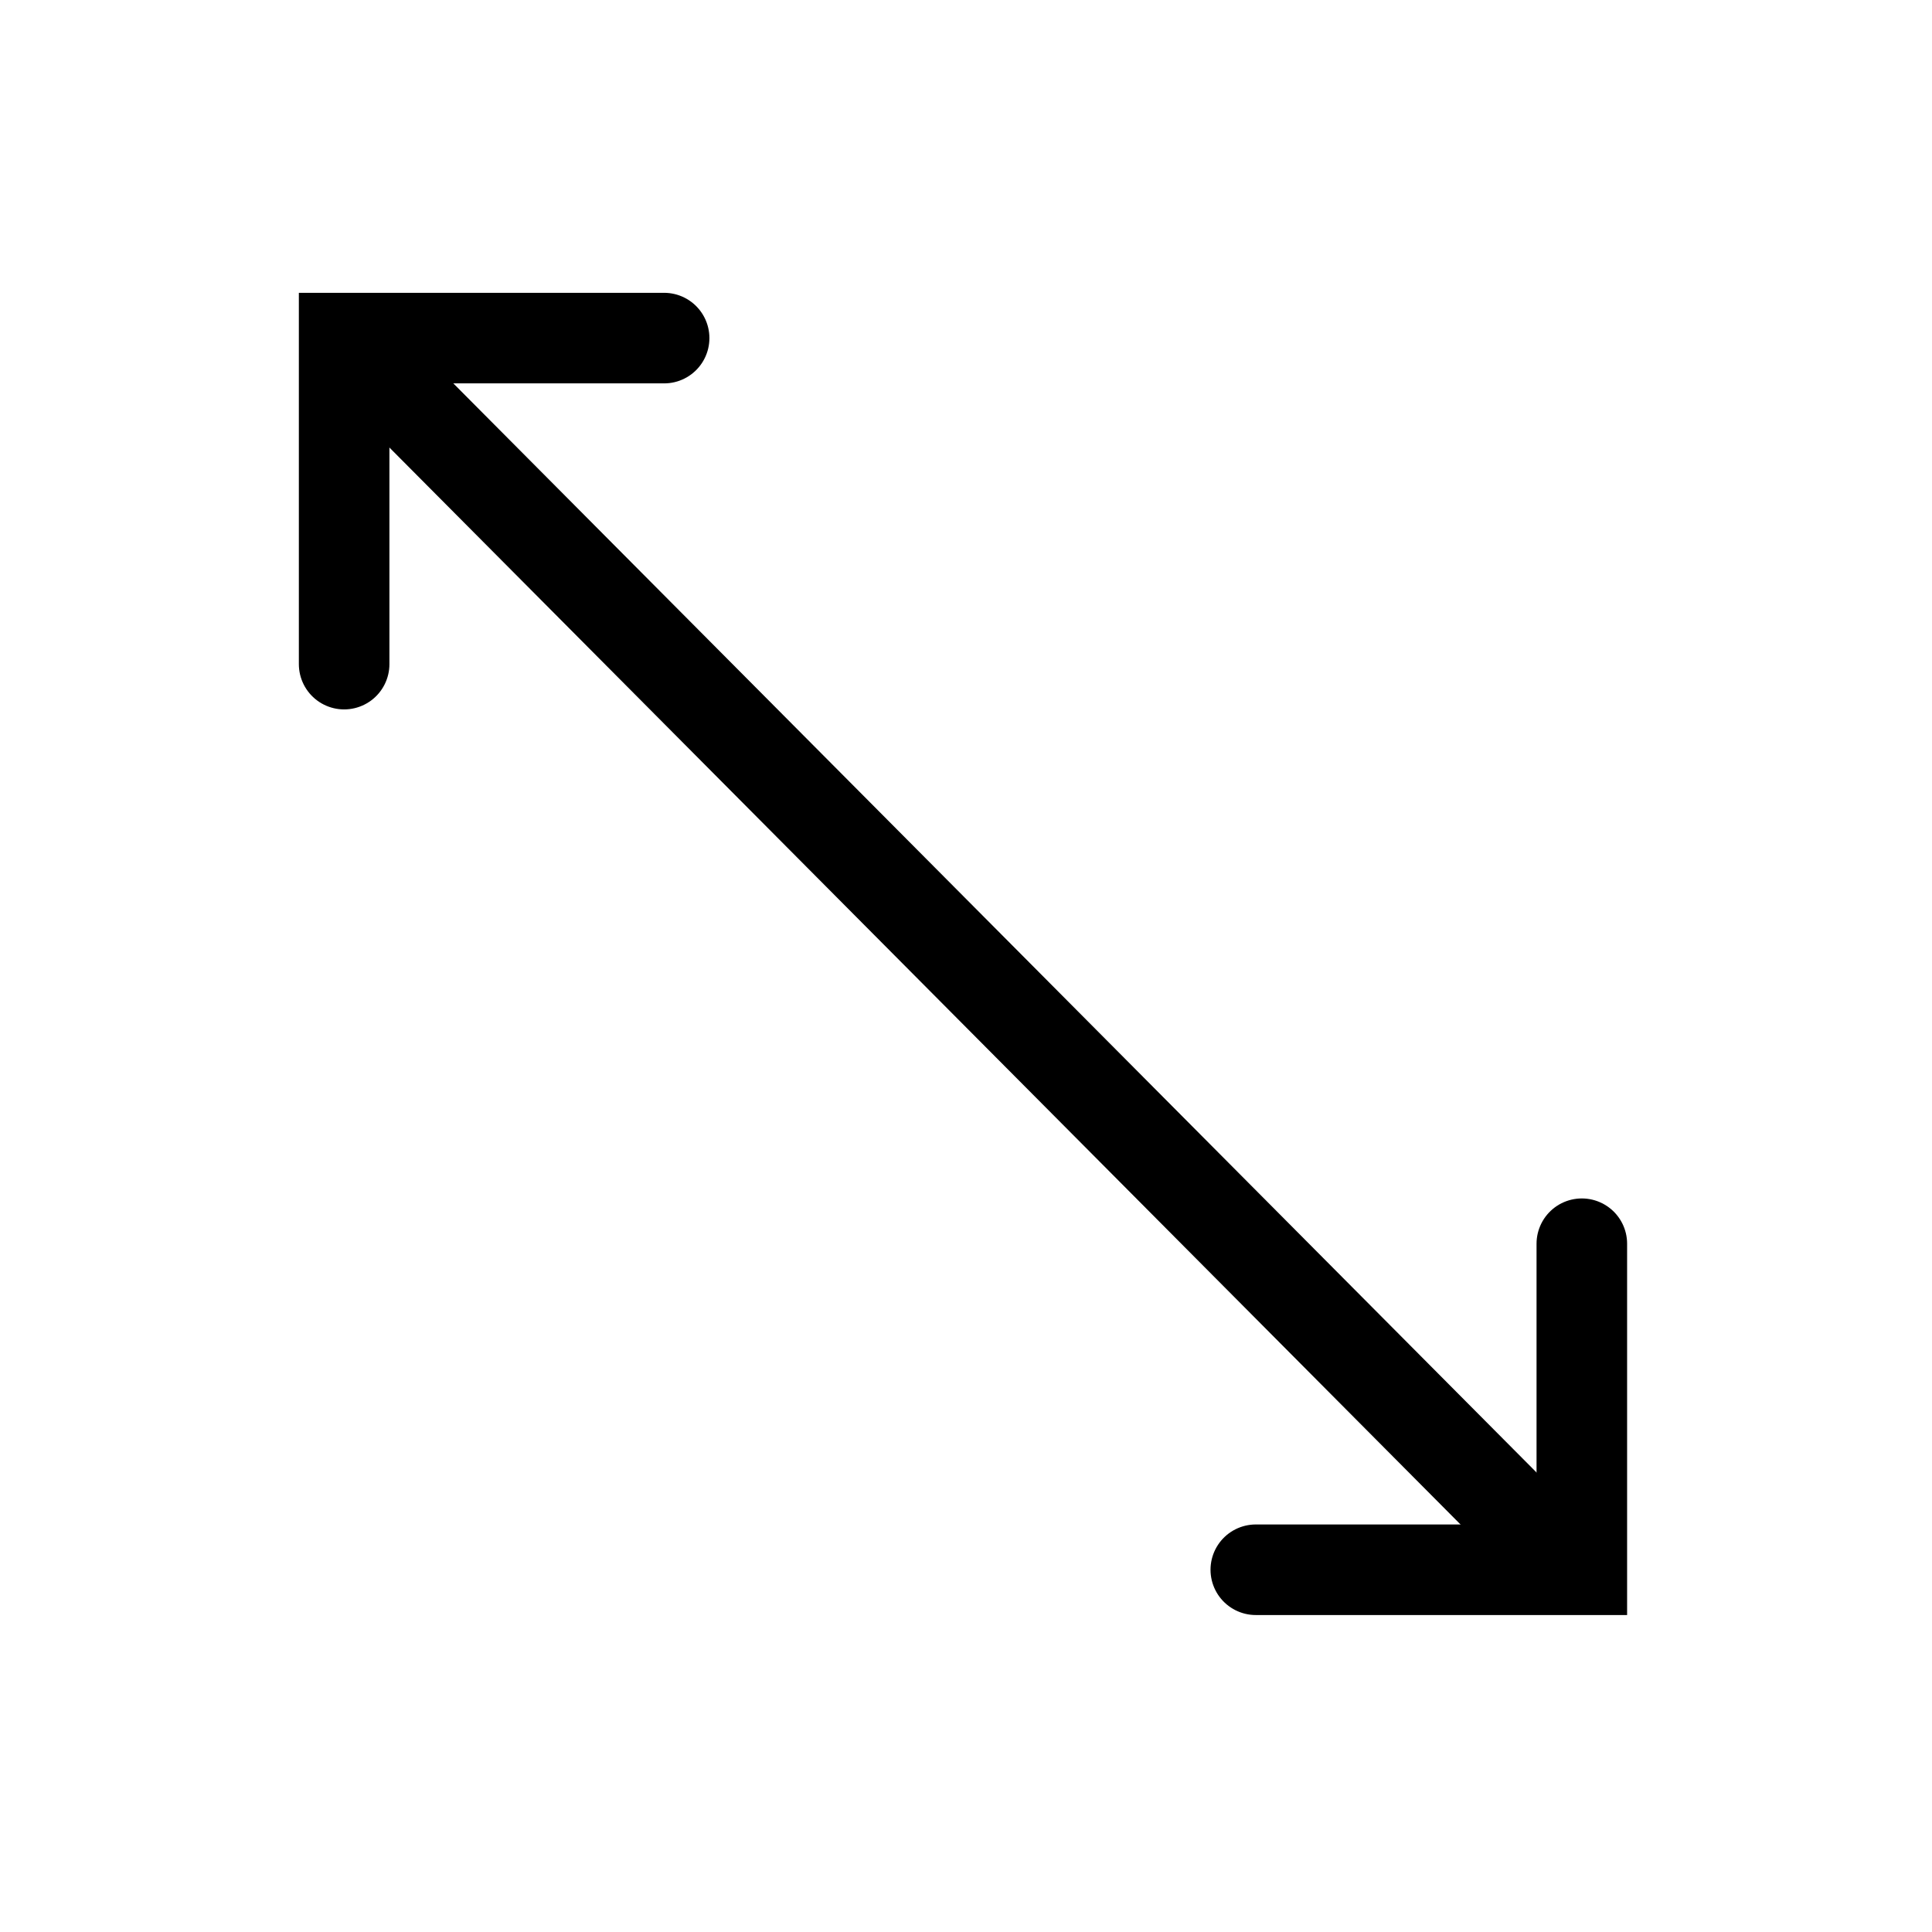
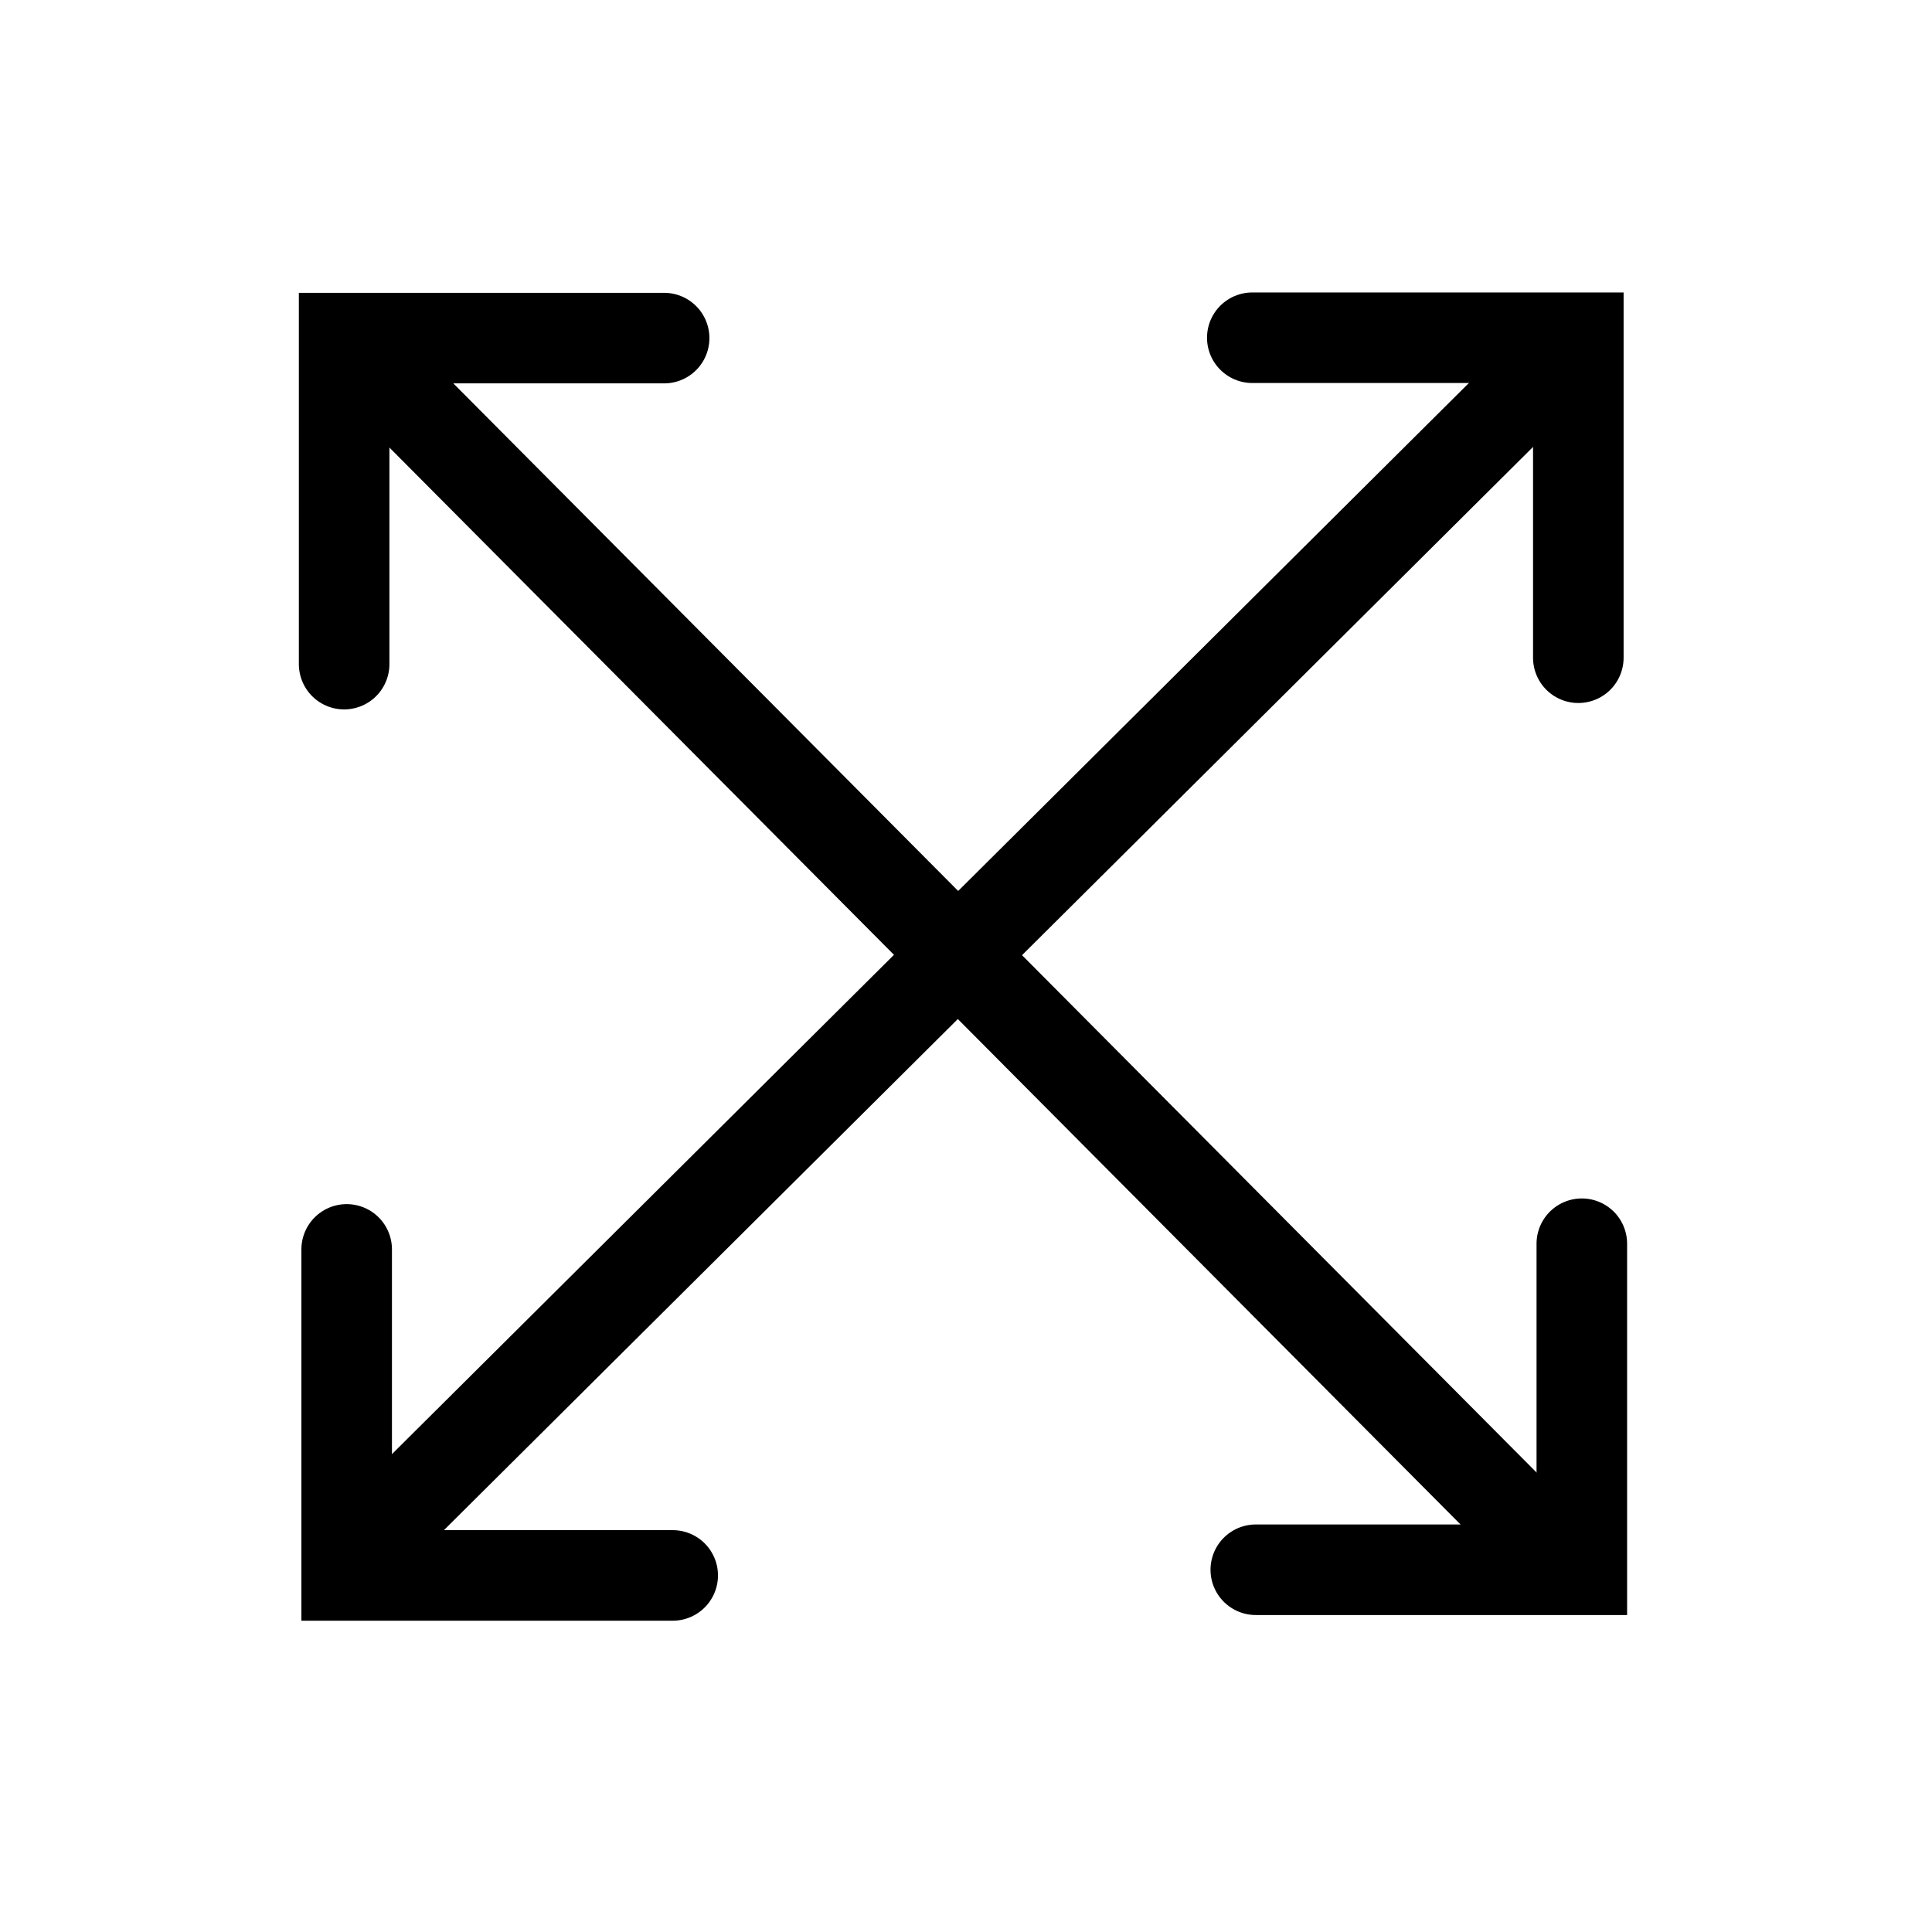
<svg xmlns="http://www.w3.org/2000/svg" width="32" height="32">
  <path style="fill:none;stroke:#000000;stroke-width:1.5;stroke-linecap:round;stroke-dasharray:none;stroke-opacity:1;paint-order:stroke fill markers" d="M 11.0,5.6 5.7,5.6 5.7,11.0" id="path1" />
  <path style="fill:none;stroke:#000000;stroke-width:1.5;stroke-linecap:round;stroke-dasharray:none;stroke-opacity:1;paint-order:stroke fill markers" d="M 6.6,6.5 25.0,25.0" id="path2" />
  <path style="fill:none;stroke:#000000;stroke-width:1.5;stroke-linecap:round;stroke-dasharray:none;stroke-opacity:1;paint-order:stroke fill markers" d="m 20.8,26.0 5.4,0.0 0.0,-5.4" id="path1-1" />
+   <path style="fill:none;stroke:#000000;stroke-width:1.5;stroke-linecap:round;stroke-dasharray:none;stroke-opacity:1;paint-order:stroke fill markers" d="M 26.142,10.894 V 5.594 h -5.4" id="path1-0" />
+   <path style="fill:none;stroke:#000000;stroke-width:1.5;stroke-linecap:round;stroke-dasharray:none;stroke-opacity:1;paint-order:stroke fill markers" d="M 25.242,6.494 6.742,24.894" id="path2-1" />
+   <path style="fill:none;stroke:#000000;stroke-width:1.5;stroke-linecap:round;stroke-dasharray:none;stroke-opacity:1;paint-order:stroke fill markers" d="m 5.742,20.694 v 5.4 h 5.4" id="path1-1-5" />
</svg>
